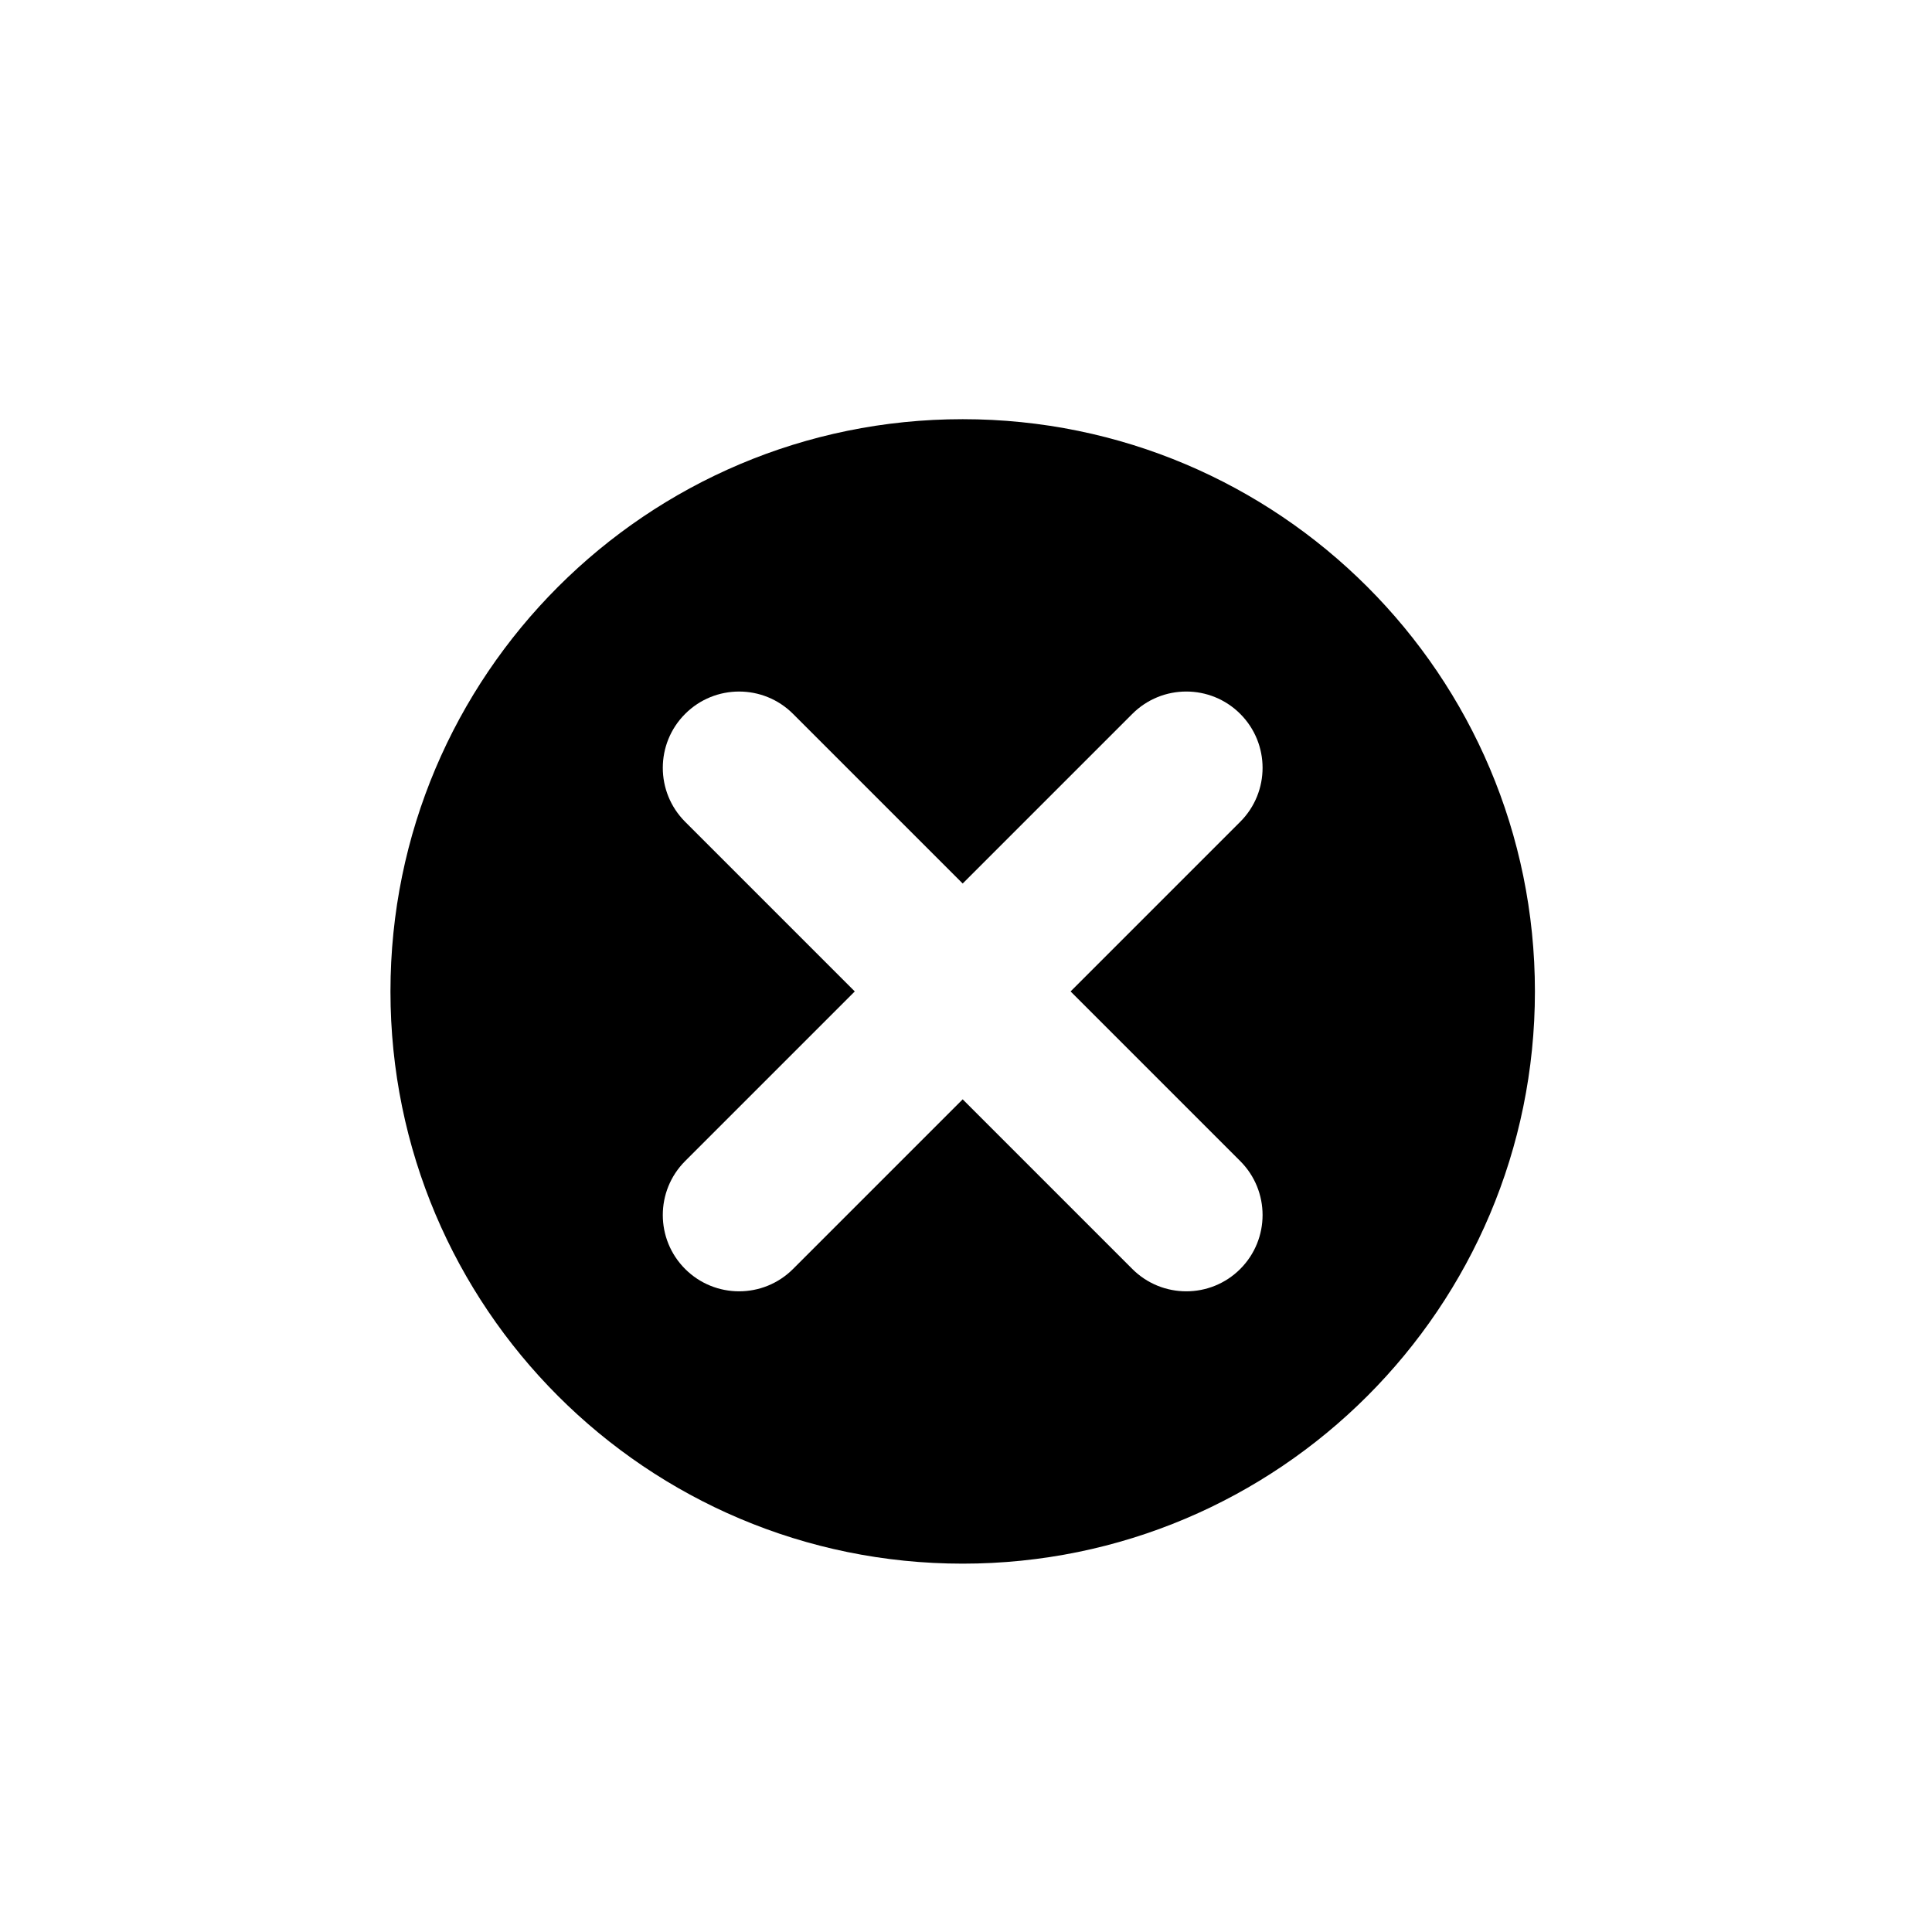
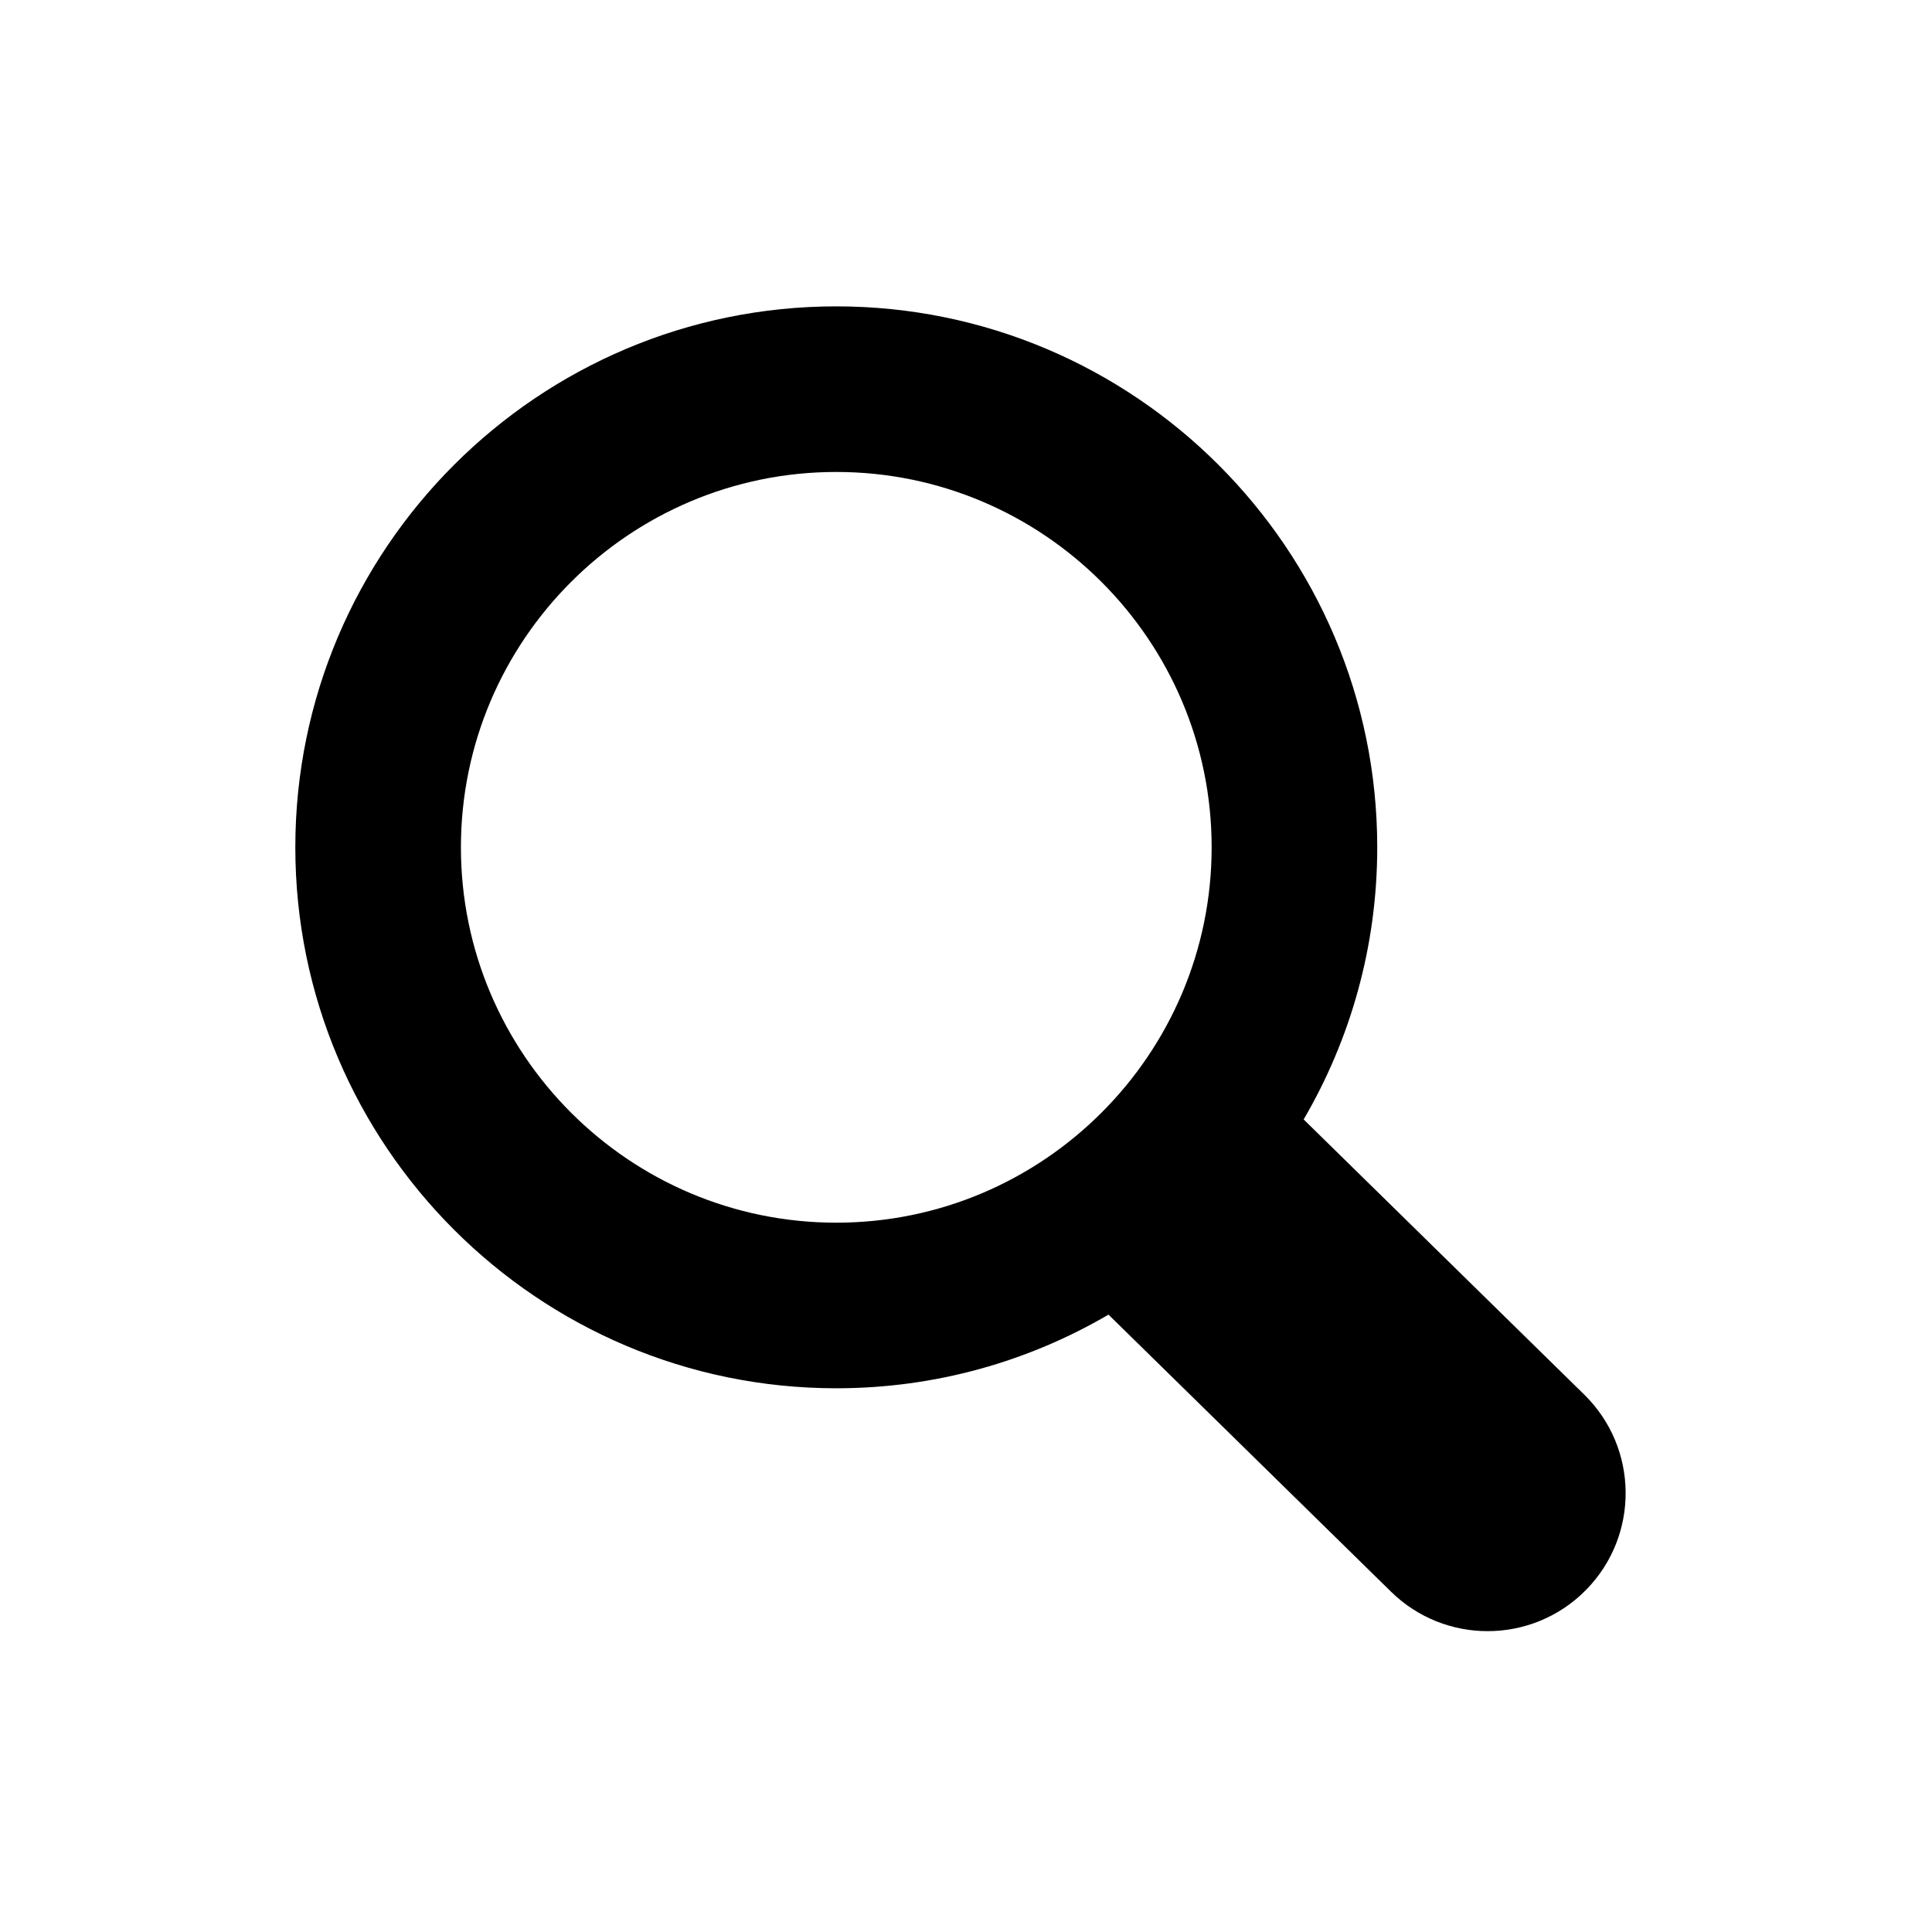
<svg xmlns="http://www.w3.org/2000/svg" version="1.1" id="レイヤー_1" x="0px" y="0px" width="350px" height="350px" viewBox="0 0 350 350" enable-background="new 0 0 350 350" xml:space="preserve">
-   <g>
- </g>
-   <g>
-     <path d="M174.4,75.939c-57.251,0-103.664,46.413-103.664,103.668c0,57.251,46.413,103.664,103.664,103.664   c57.252,0,103.665-46.413,103.665-103.664C278.064,122.352,231.652,75.939,174.4,75.939z M224.68,148.874l-30.733,30.733   l30.733,30.733c5.397,5.397,5.397,14.149,0.001,19.548c-5.398,5.397-14.151,5.396-19.549,0l-30.732-30.734l-30.732,30.732   c-5.397,5.397-14.15,5.398-19.548,0.001s-5.397-14.151,0-19.548l30.732-30.732l-30.731-30.732c-5.398-5.398-5.398-14.15,0-19.548   c5.396-5.397,14.148-5.397,19.547,0l30.732,30.732l30.732-30.733c5.398-5.398,14.15-5.398,19.549,0   C230.077,134.724,230.077,143.476,224.68,148.874z" />
-   </g>
+   <path d="M287.005,252.651l-50.836-49.855c8.47-14.49,13.331-31.335,13.331-49.296c0-54.038-43.963-98-98-98  c-54.038,0-98,43.962-98,98c0,54.037,43.962,98,98,98c17.969,0,34.821-4.866,49.316-13.343l51.179,50.191  c4.866,4.772,11.187,7.151,17.503,7.151c6.479,0,12.956-2.504,17.851-7.495C297.017,278.146,296.862,262.318,287.005,252.651z   M83.5,153.5c0-37.495,30.505-68,68-68s68,30.505,68,68s-30.505,68-68,68S83.5,190.995,83.5,153.5z" />
</svg>
